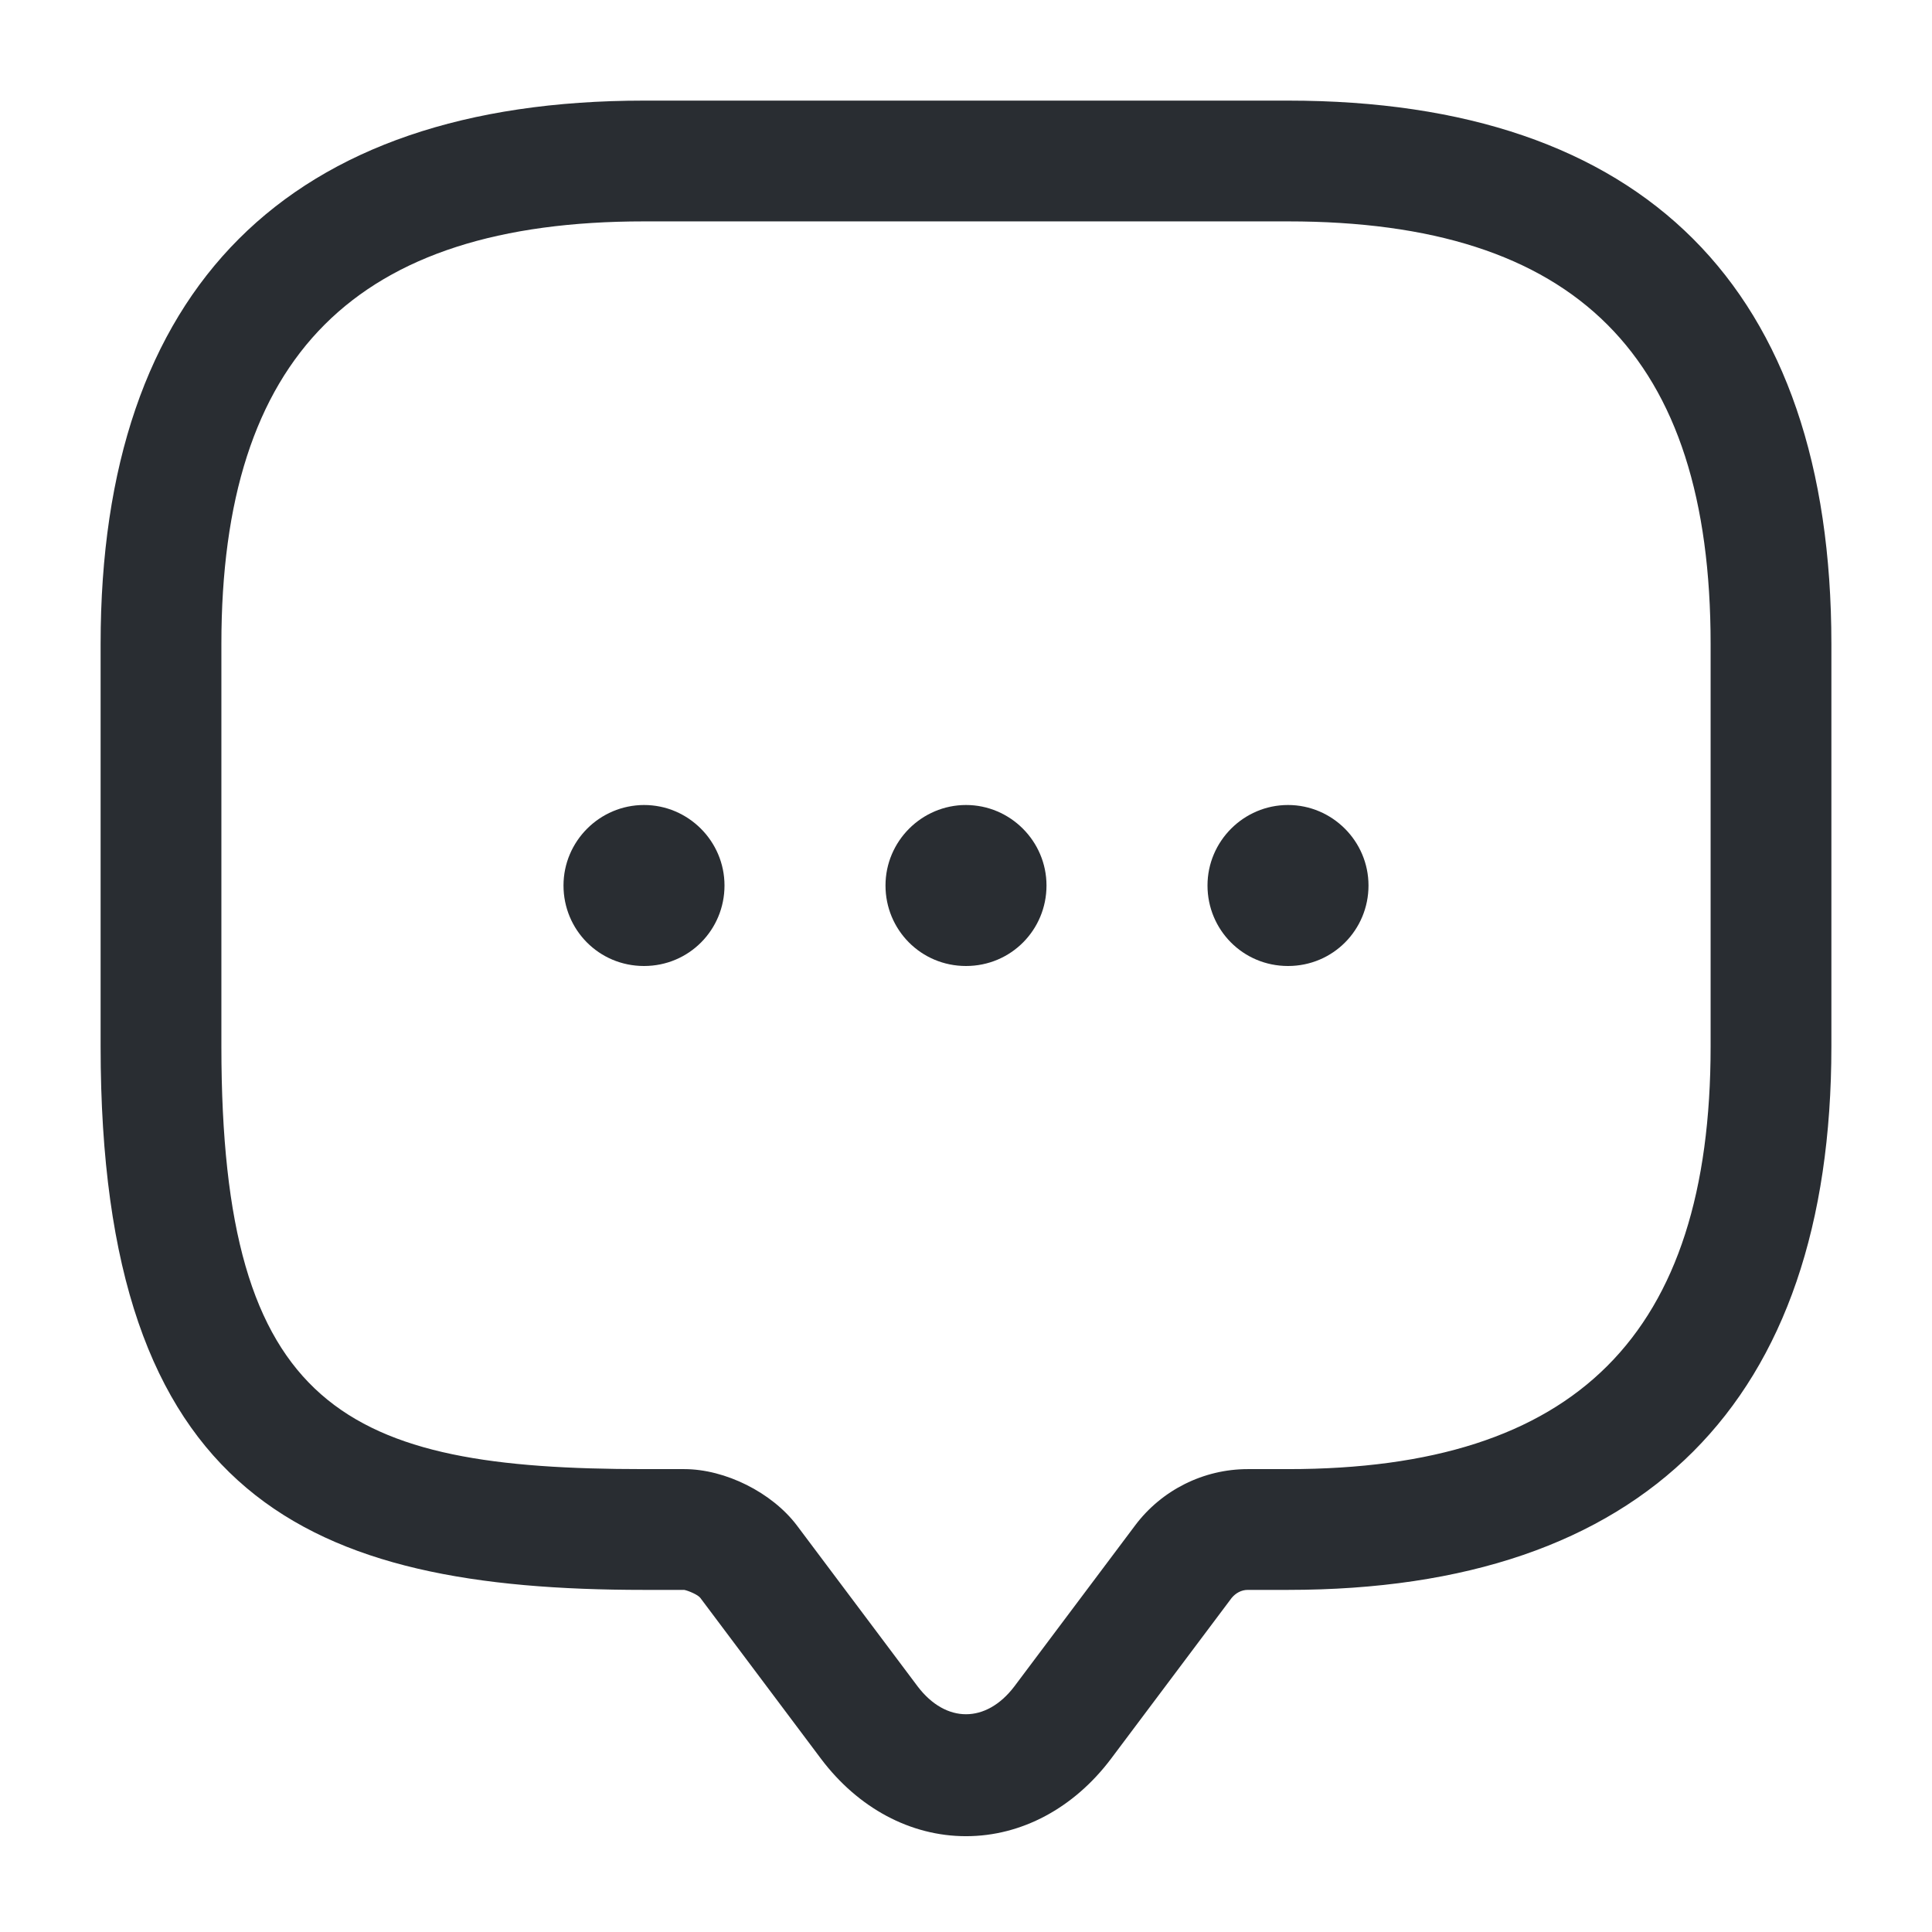
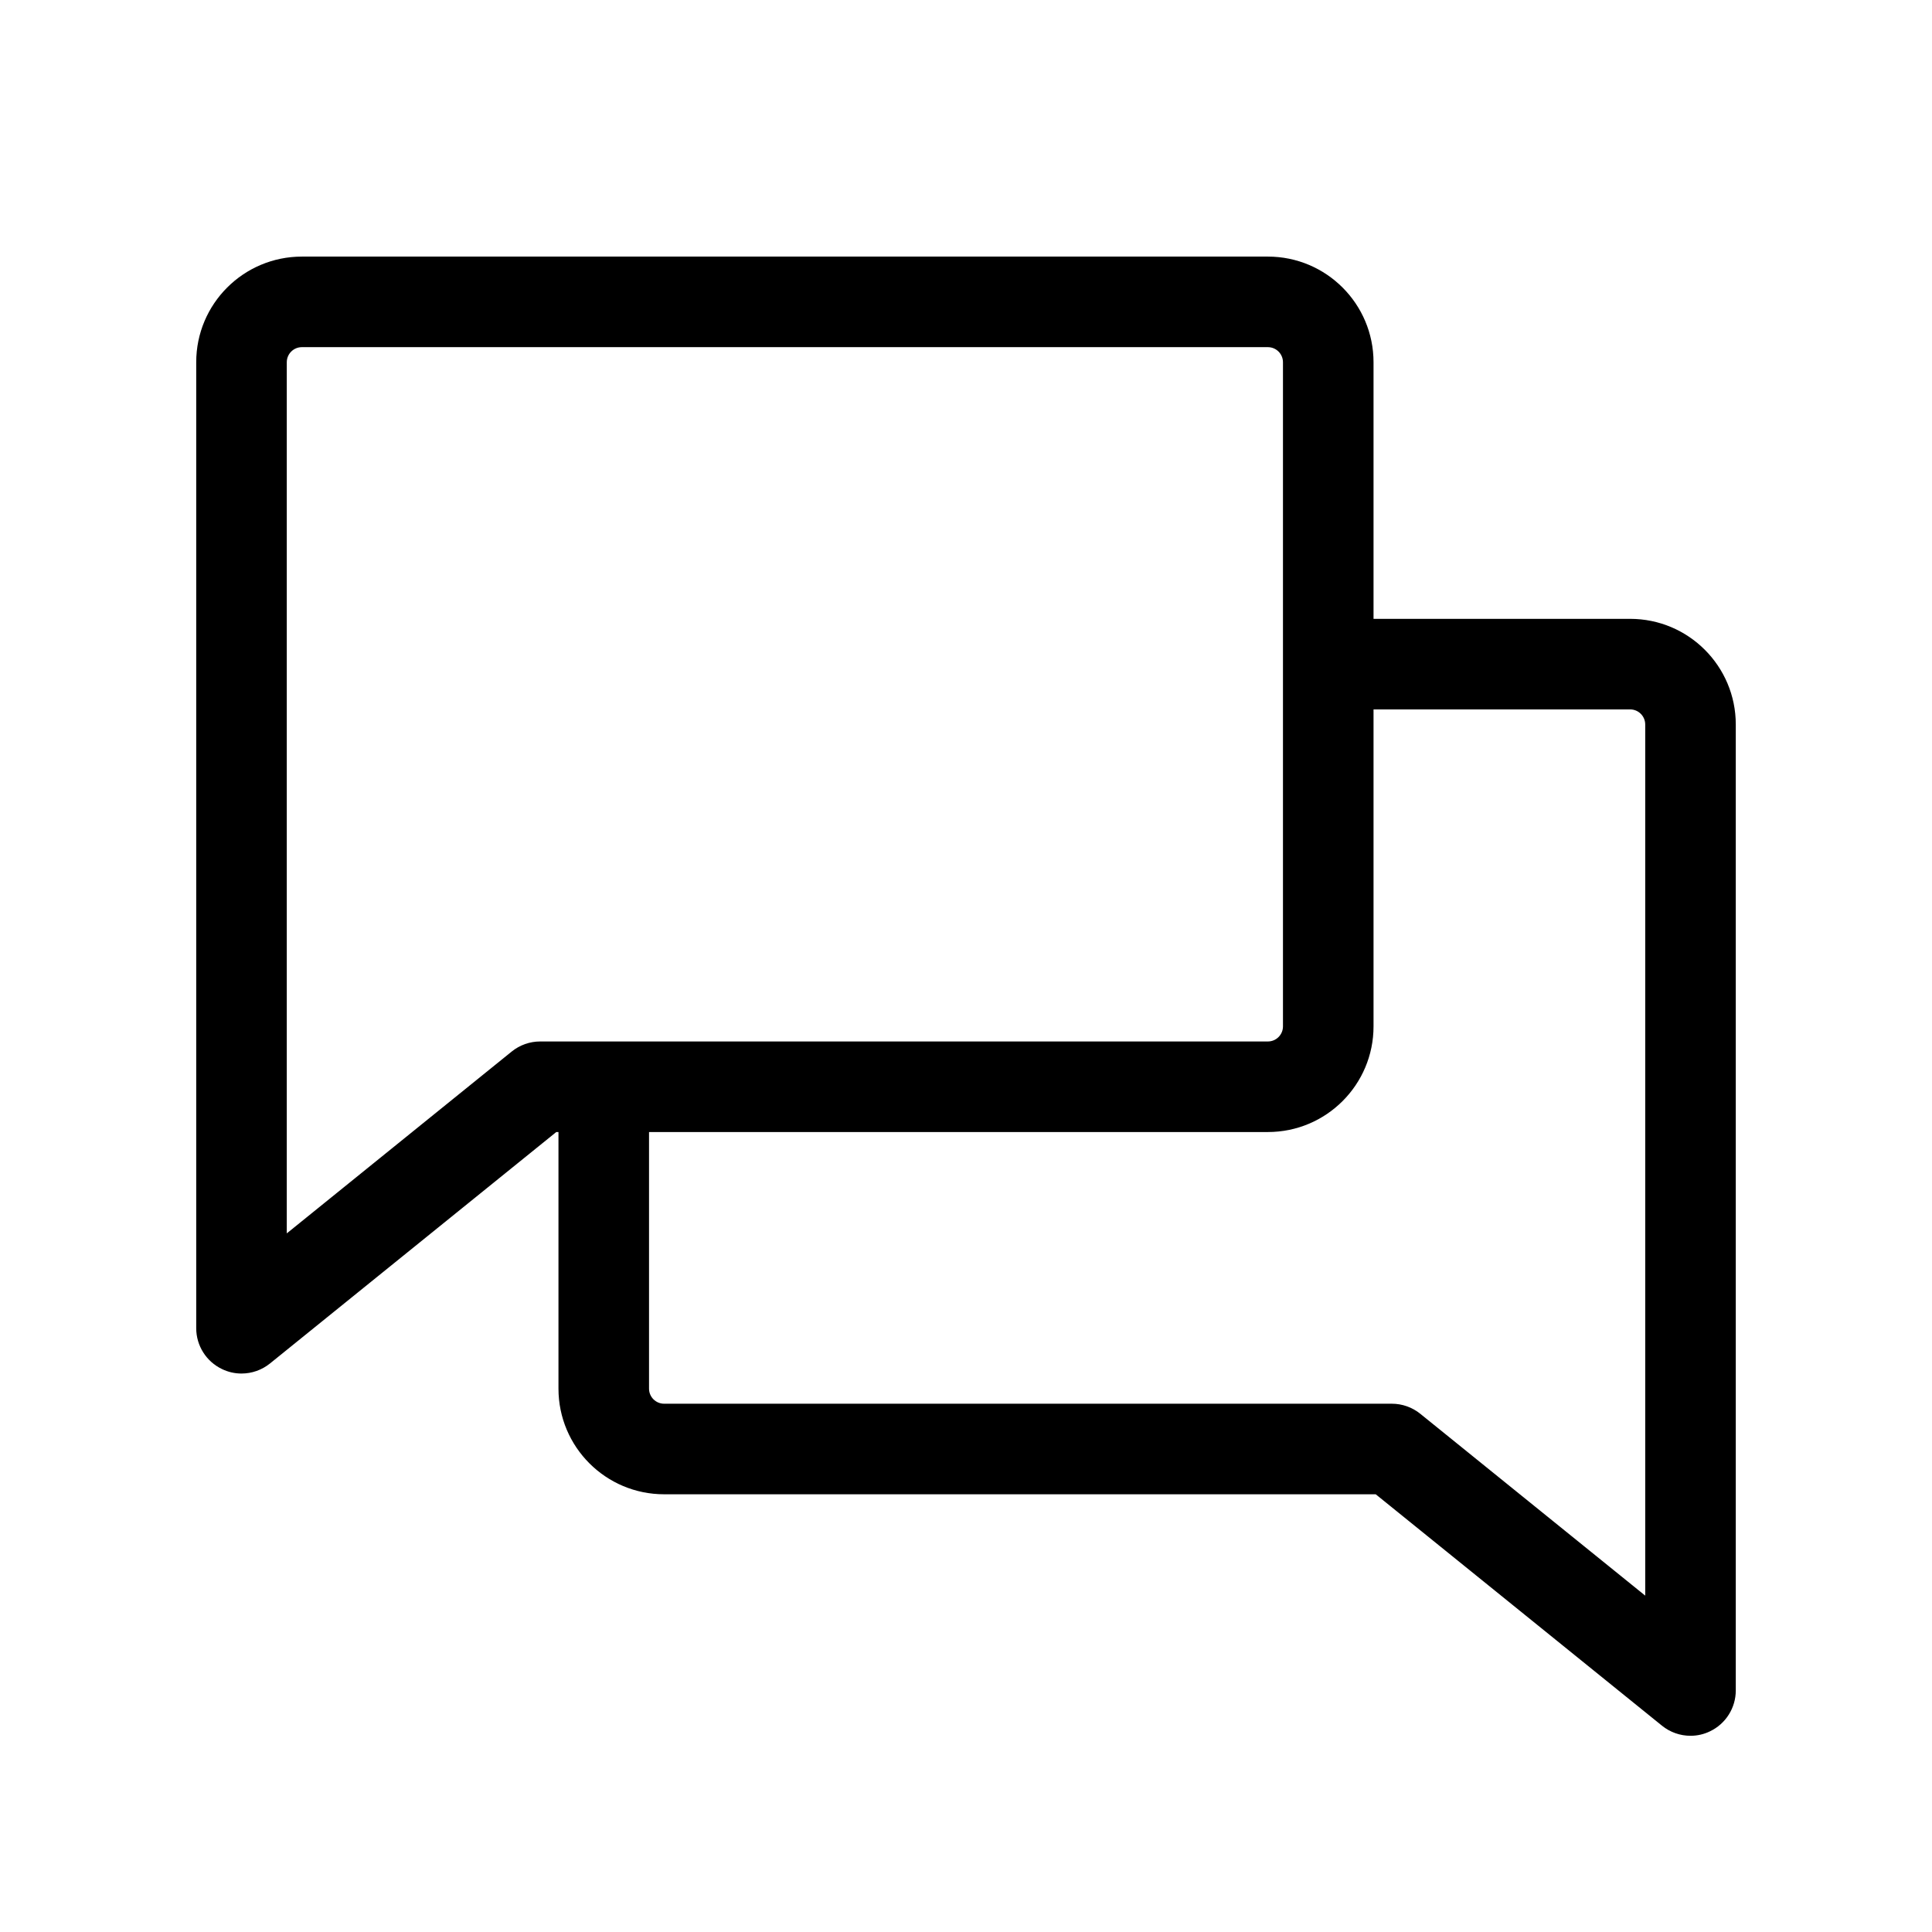
- <svg xmlns="http://www.w3.org/2000/svg" width="39" height="39" viewBox="0 0 39 39" fill="none">
-   <path d="M19.5 37.066C18.379 37.066 17.323 36.498 16.575 35.506L14.137 32.256C14.089 32.191 13.894 32.11 13.812 32.094H13C6.224 32.094 2.031 30.258 2.031 21.125V13C2.031 5.817 5.817 2.031 13 2.031H26C33.182 2.031 36.969 5.817 36.969 13V21.125C36.969 28.308 33.182 32.094 26 32.094H25.188C25.058 32.094 24.944 32.159 24.863 32.256L22.425 35.506C21.677 36.498 20.621 37.066 19.5 37.066ZM13 4.469C7.183 4.469 4.469 7.183 4.469 13V21.125C4.469 28.47 6.987 29.656 13 29.656H13.812C14.641 29.656 15.584 30.128 16.087 30.794L18.525 34.044C19.094 34.791 19.906 34.791 20.475 34.044L22.913 30.794C23.449 30.079 24.294 29.656 25.188 29.656H26C31.817 29.656 34.531 26.942 34.531 21.125V13C34.531 7.183 31.817 4.469 26 4.469H13Z" fill="#292D32" />
-   <path d="M19.5 19.5C18.59 19.5 17.875 18.769 17.875 17.875C17.875 16.981 18.606 16.25 19.5 16.25C20.394 16.25 21.125 16.981 21.125 17.875C21.125 18.769 20.41 19.5 19.5 19.5Z" fill="#292D32" />
-   <path d="M26 19.5C25.09 19.5 24.375 18.769 24.375 17.875C24.375 16.981 25.106 16.25 26 16.25C26.894 16.25 27.625 16.981 27.625 17.875C27.625 18.769 26.91 19.5 26 19.5Z" fill="#292D32" />
-   <path d="M13 19.5C12.09 19.5 11.375 18.769 11.375 17.875C11.375 16.981 12.106 16.25 13 16.25C13.894 16.25 14.625 16.981 14.625 17.875C14.625 18.769 13.91 19.5 13 19.5Z" fill="#292D32" />
+ <svg xmlns="http://www.w3.org/2000/svg" width="42" height="42" viewBox="0 0 256 256">
+   <path fill="currentColor" d="M216 82h-34V48a14 14 0 0 0-14-14H40a14 14 0 0 0-14 14v128a6 6 0 0 0 3.42 5.41A5.86 5.86 0 0 0 32 182a6 6 0 0 0 3.77-1.33L73.71 150H74v34a14 14 0 0 0 14 14h94.29l37.94 30.67A6 6 0 0 0 224 230a5.86 5.86 0 0 0 2.58-.59A6 6 0 0 0 230 224V96a14 14 0 0 0-14-14ZM71.58 138a6 6 0 0 0-3.77 1.33L38 163.43V48a2 2 0 0 1 2-2h128a2 2 0 0 1 2 2v88a2 2 0 0 1-2 2ZM218 211.43l-29.81-24.1a6 6 0 0 0-3.77-1.33H88a2 2 0 0 1-2-2v-34h82a14 14 0 0 0 14-14V94h34a2 2 0 0 1 2 2Z" />
</svg>
